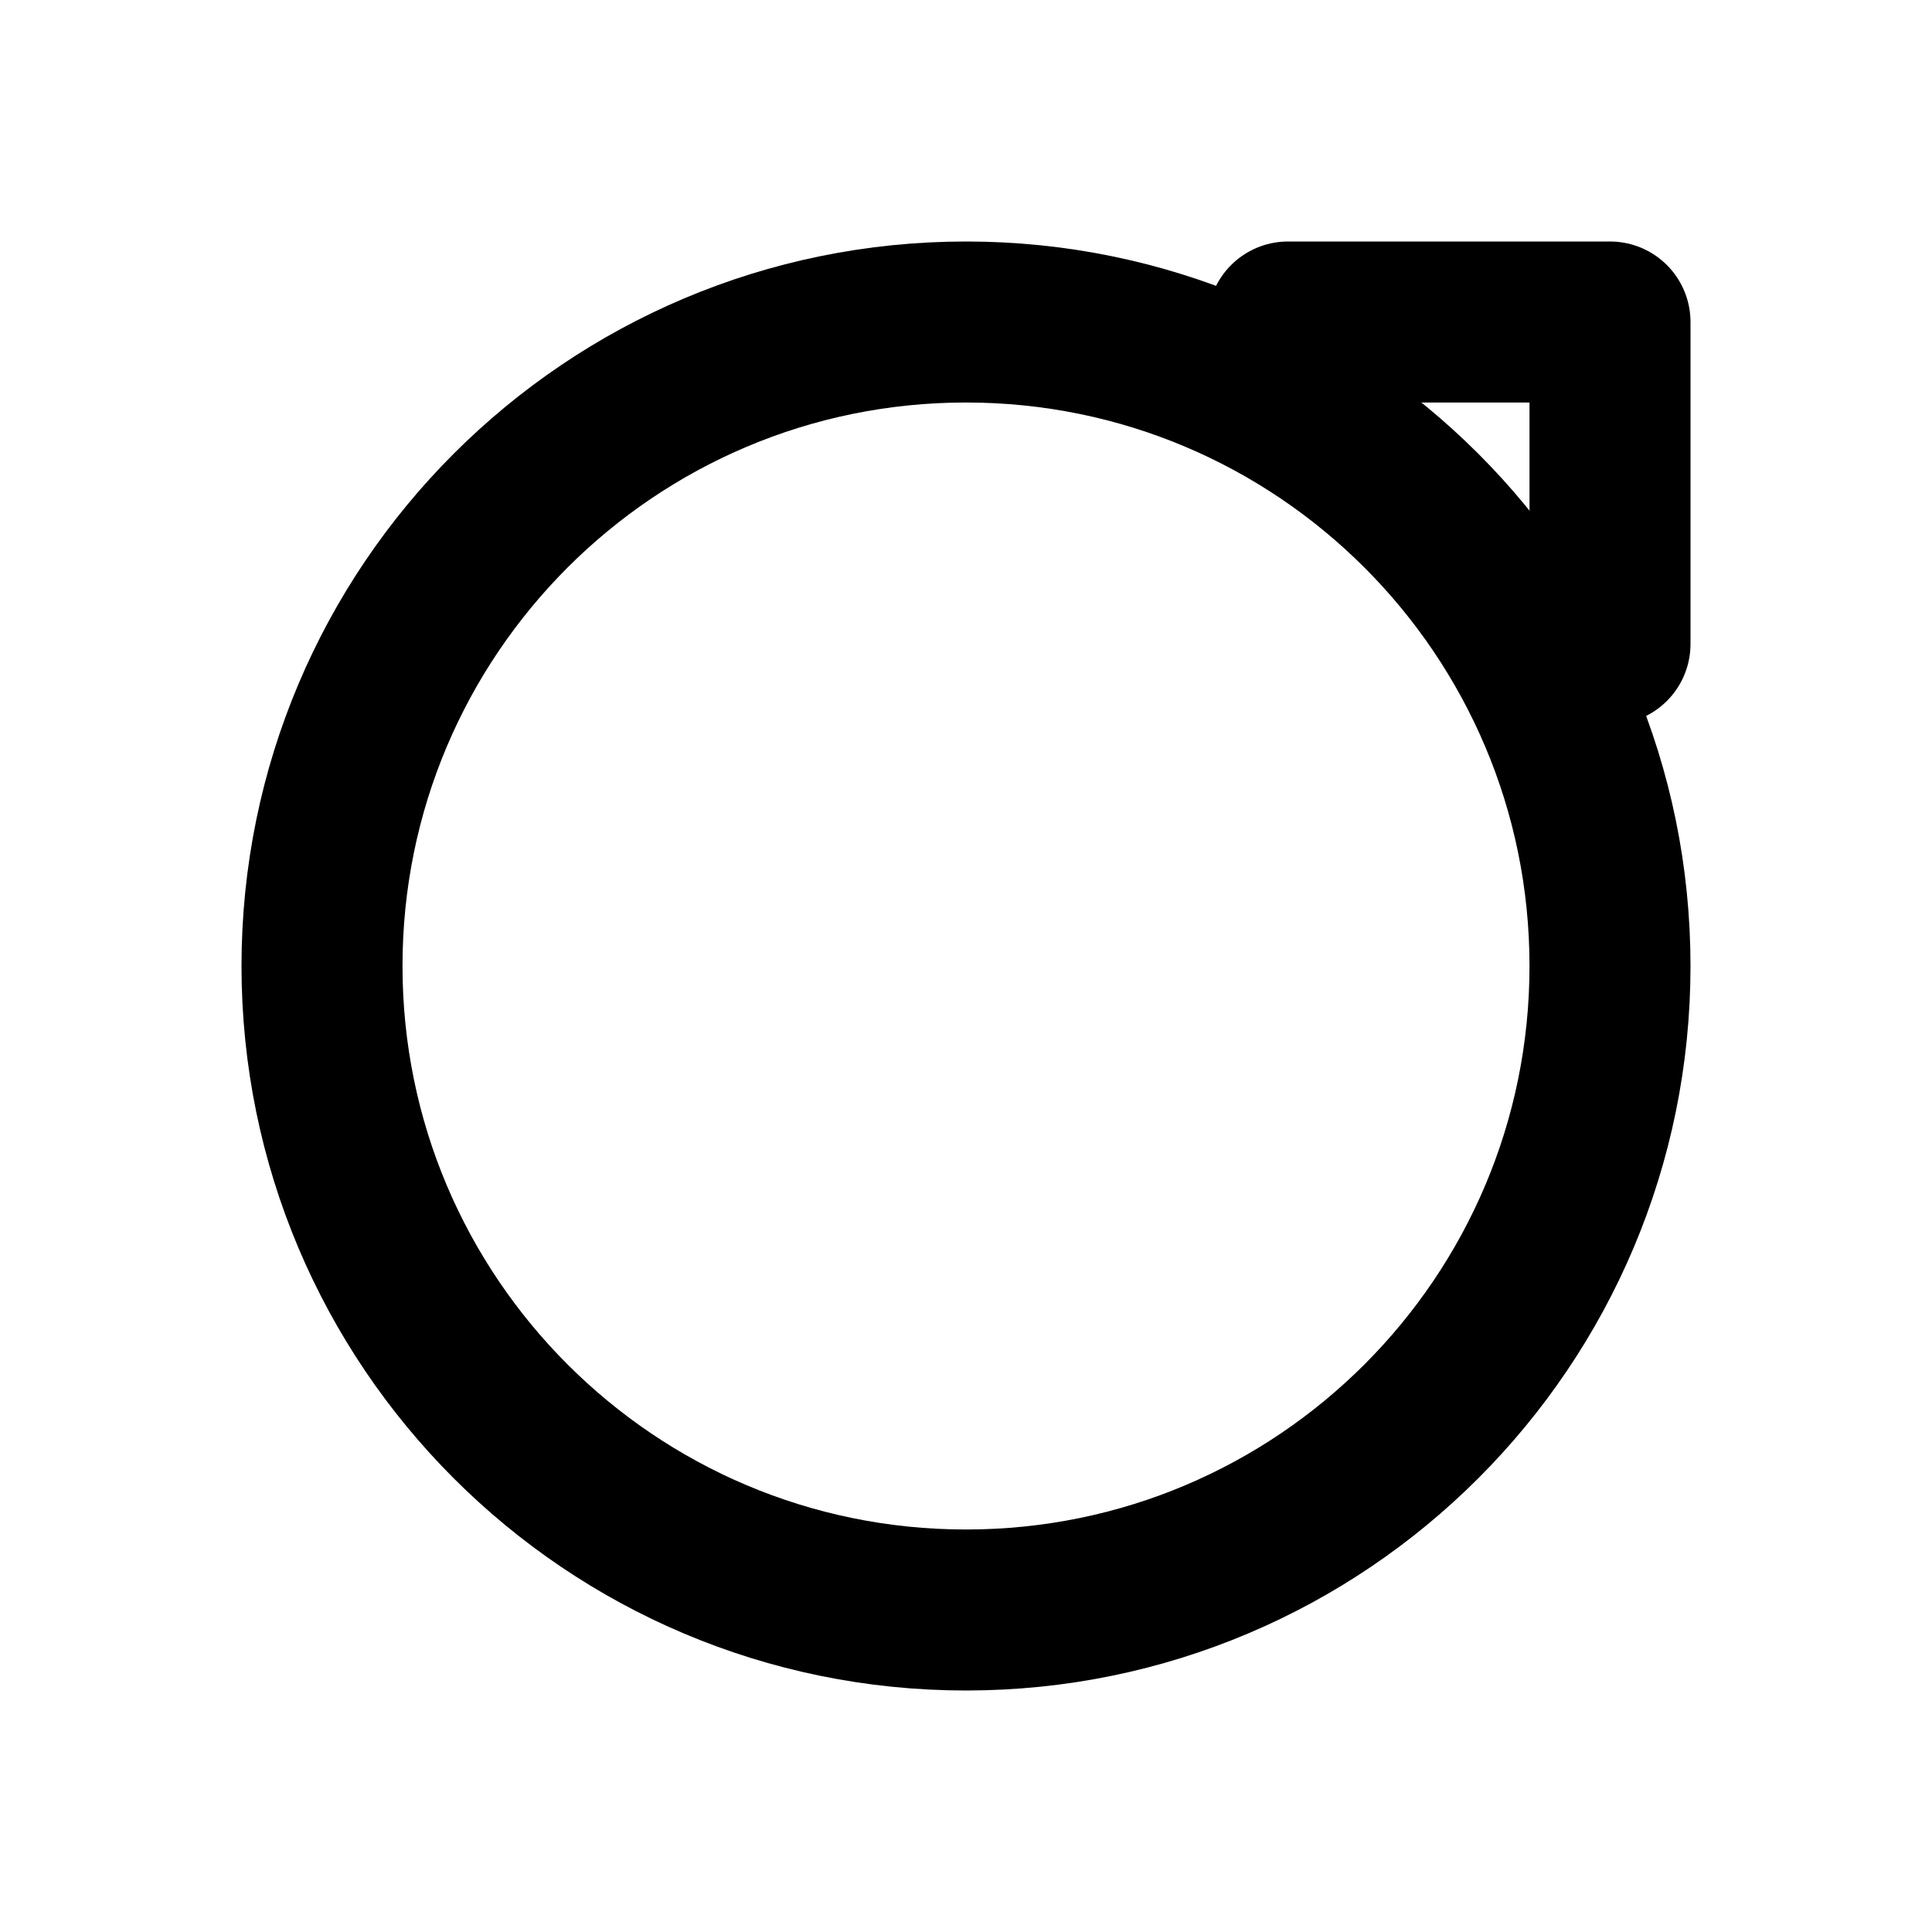
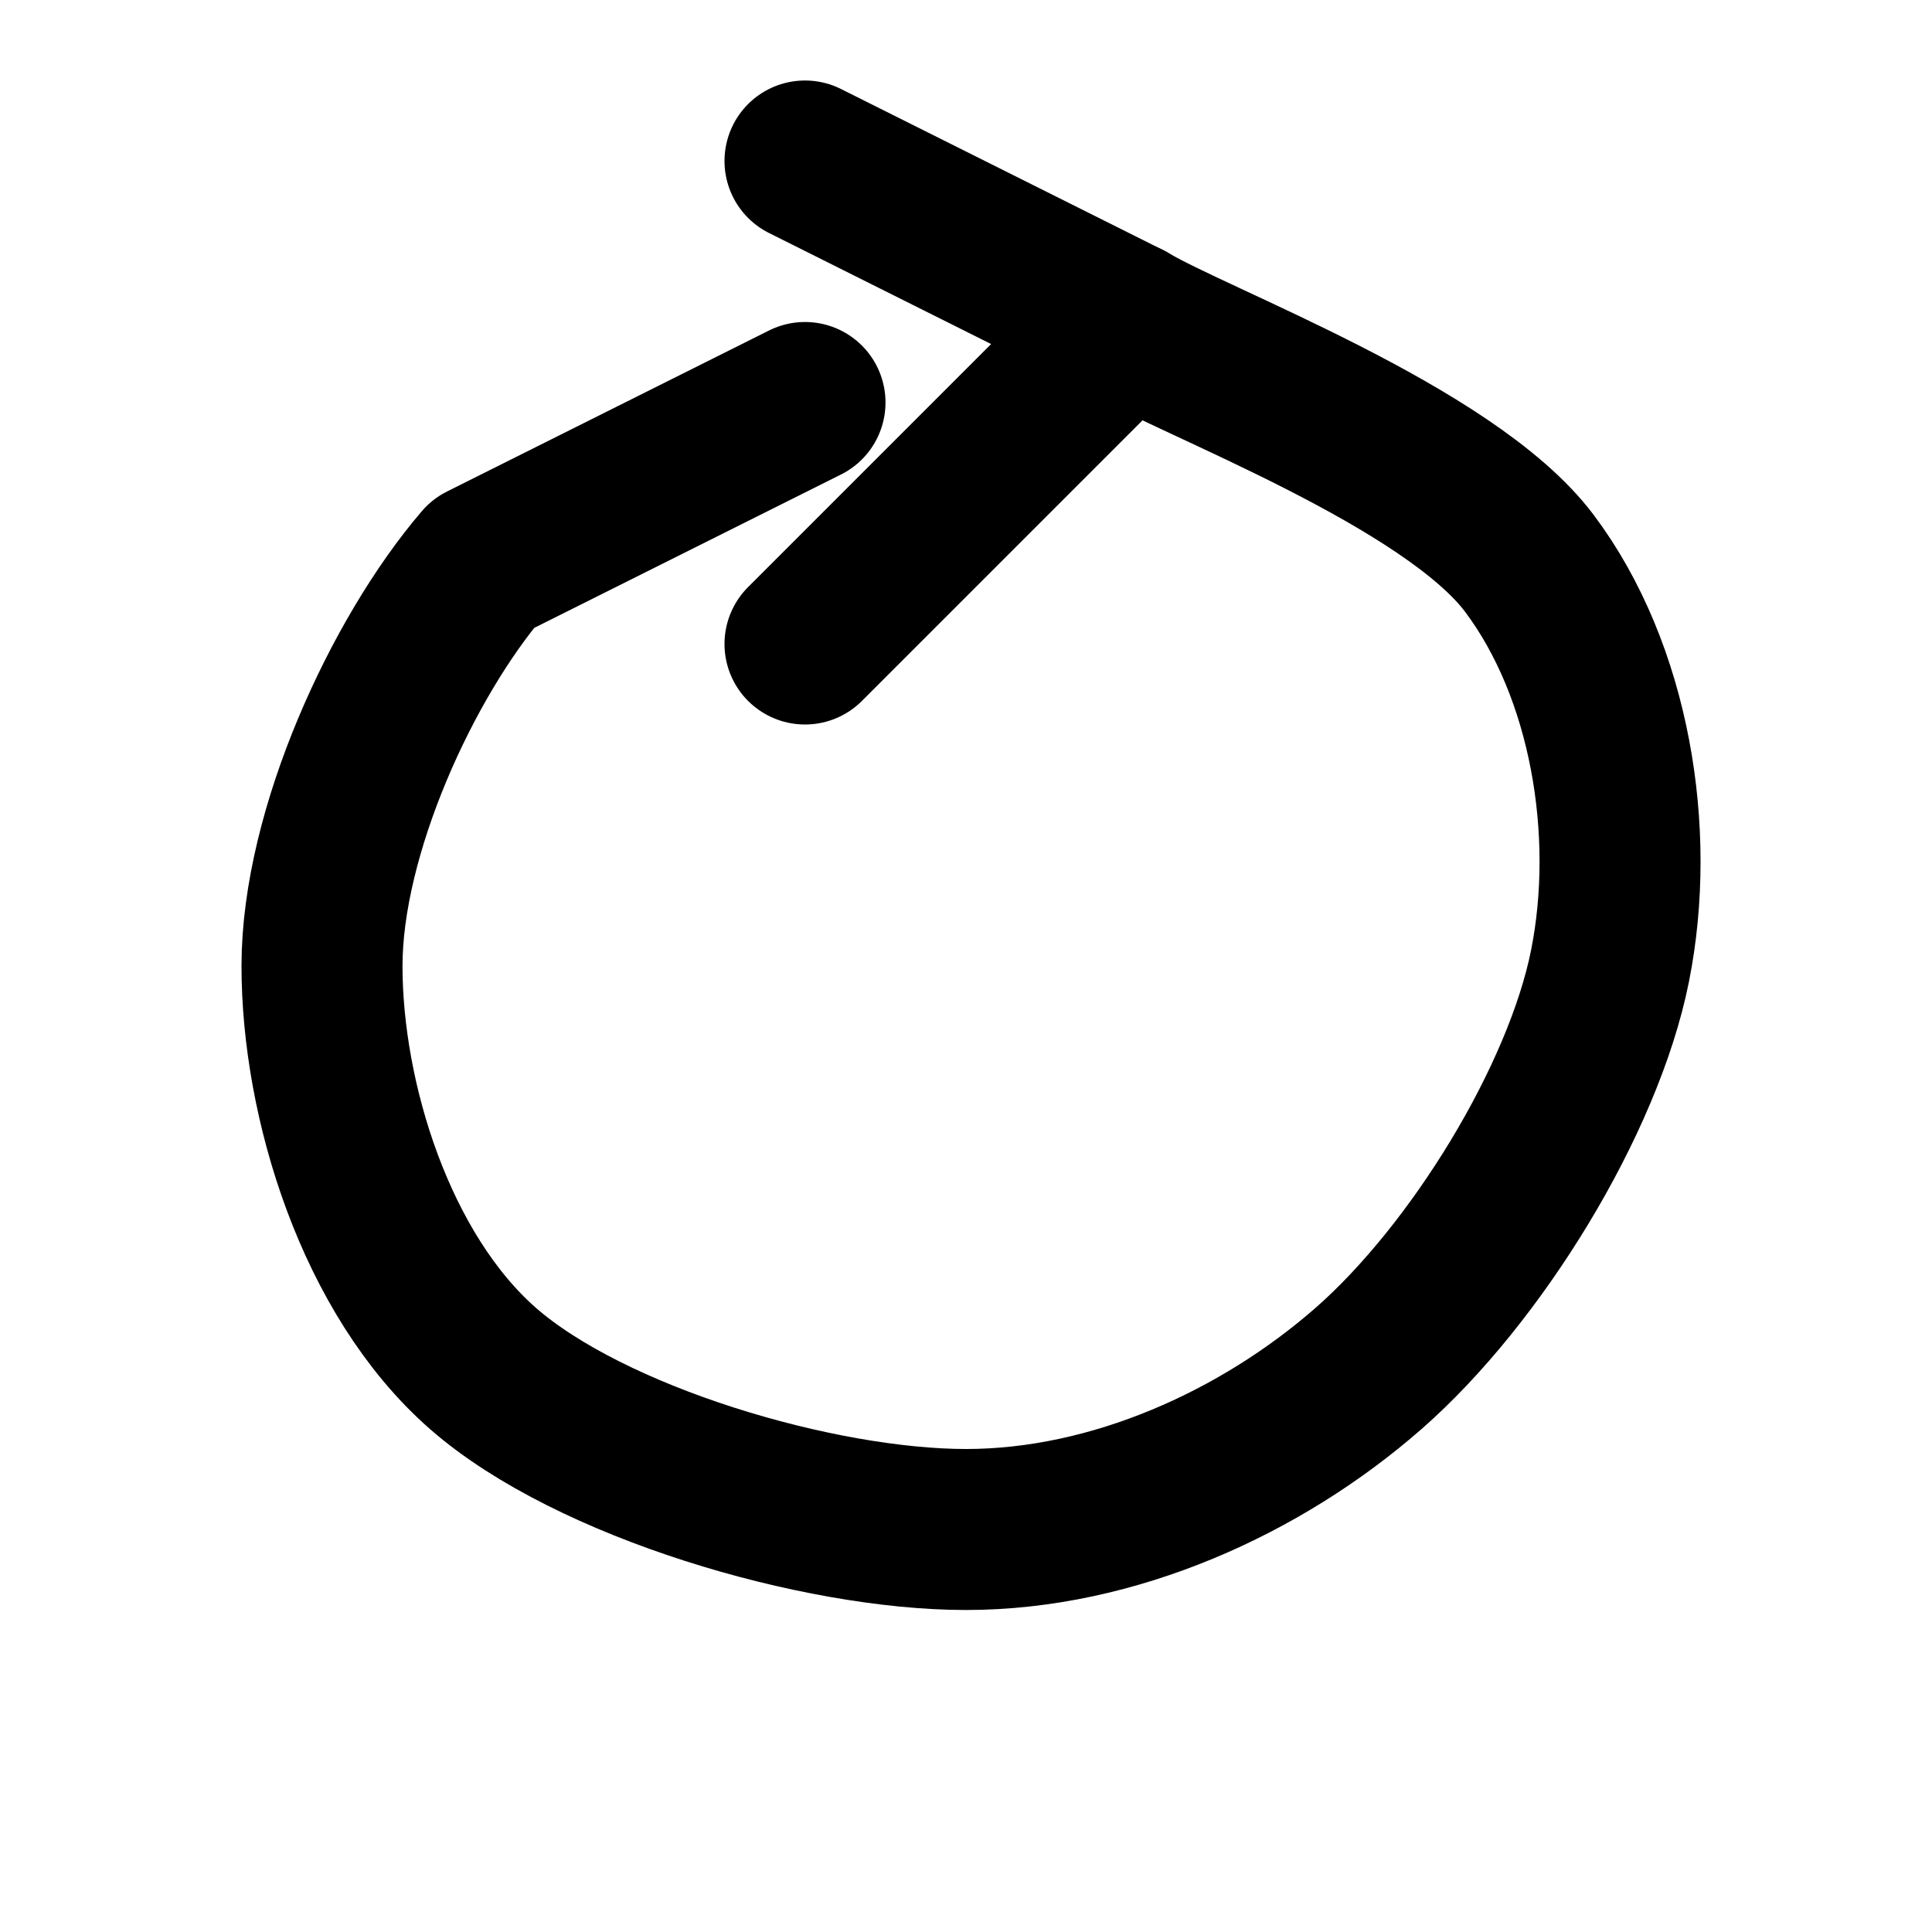
<svg xmlns="http://www.w3.org/2000/svg" width="24" height="24" viewBox="0 0 24 24">
-   <path id="r1" d="M12 4 C16.418 4, 20 7.582, 20 12 C20 16.418, 16.418 20, 12 20 C7.582 20, 4 16.418, 4 12 C4 7.582, 7.582 4, 12 4Z" fill="none" stroke="currentColor" stroke-width="2" stroke-linecap="round" stroke-linejoin="round" />
-   <path id="ar" d="M16 4 L20 4 L20 8" fill="none" stroke="currentColor" stroke-width="2" stroke-linecap="round" stroke-linejoin="round" />
+   <path id="r1" d="M14 4 C14.833 4.5, 18 5.667, 19 7 C20 8.333, 20.333 10.333, 20 12 C19.667 13.667, 18.333 15.833, 17 17 C15.667 18.167, 13.833 19, 12 19 C10.167 19, 7.333 18.167, 6 17 C4.667 15.833, 4 13.667, 4 12 C4 10.333, 5 8.167, 6 7 L10 5" fill="none" stroke="currentColor" stroke-width="2" stroke-linecap="round" stroke-linejoin="round" />
+   <path id="ah" d="M10 8 L14 4 L10 2" fill="none" stroke="currentColor" stroke-width="2" stroke-linecap="round" stroke-linejoin="round" />
</svg>
